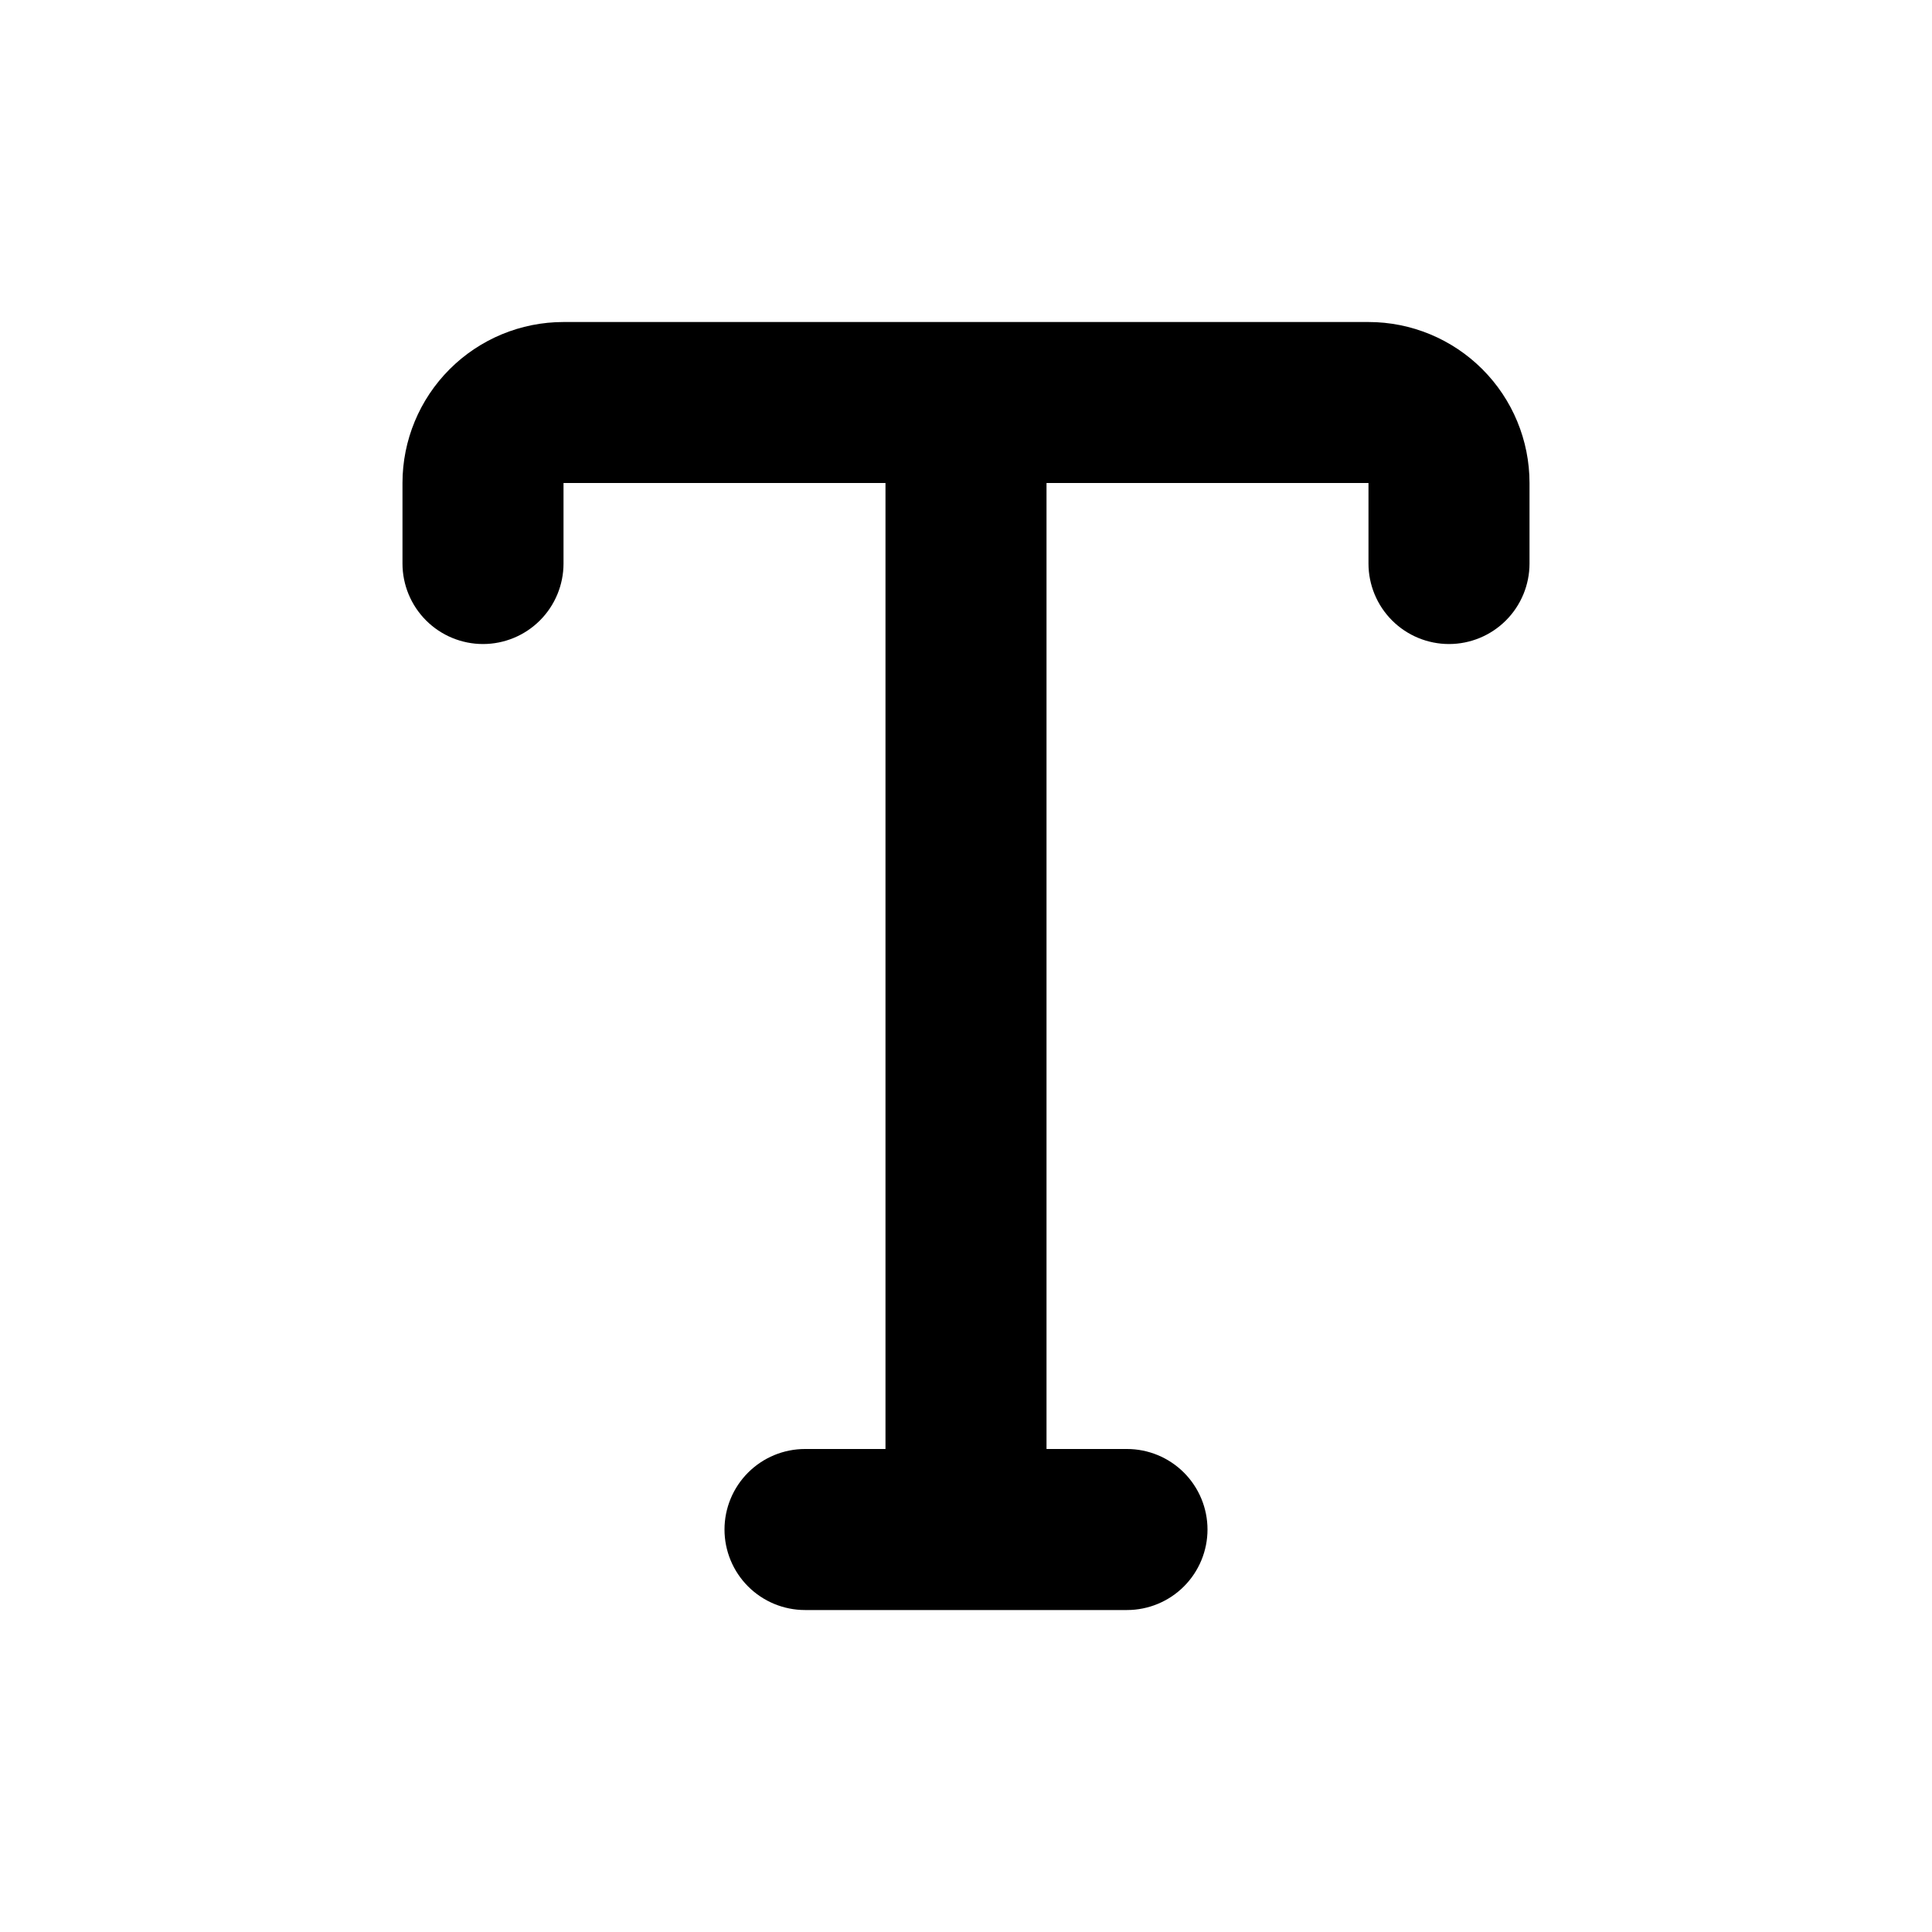
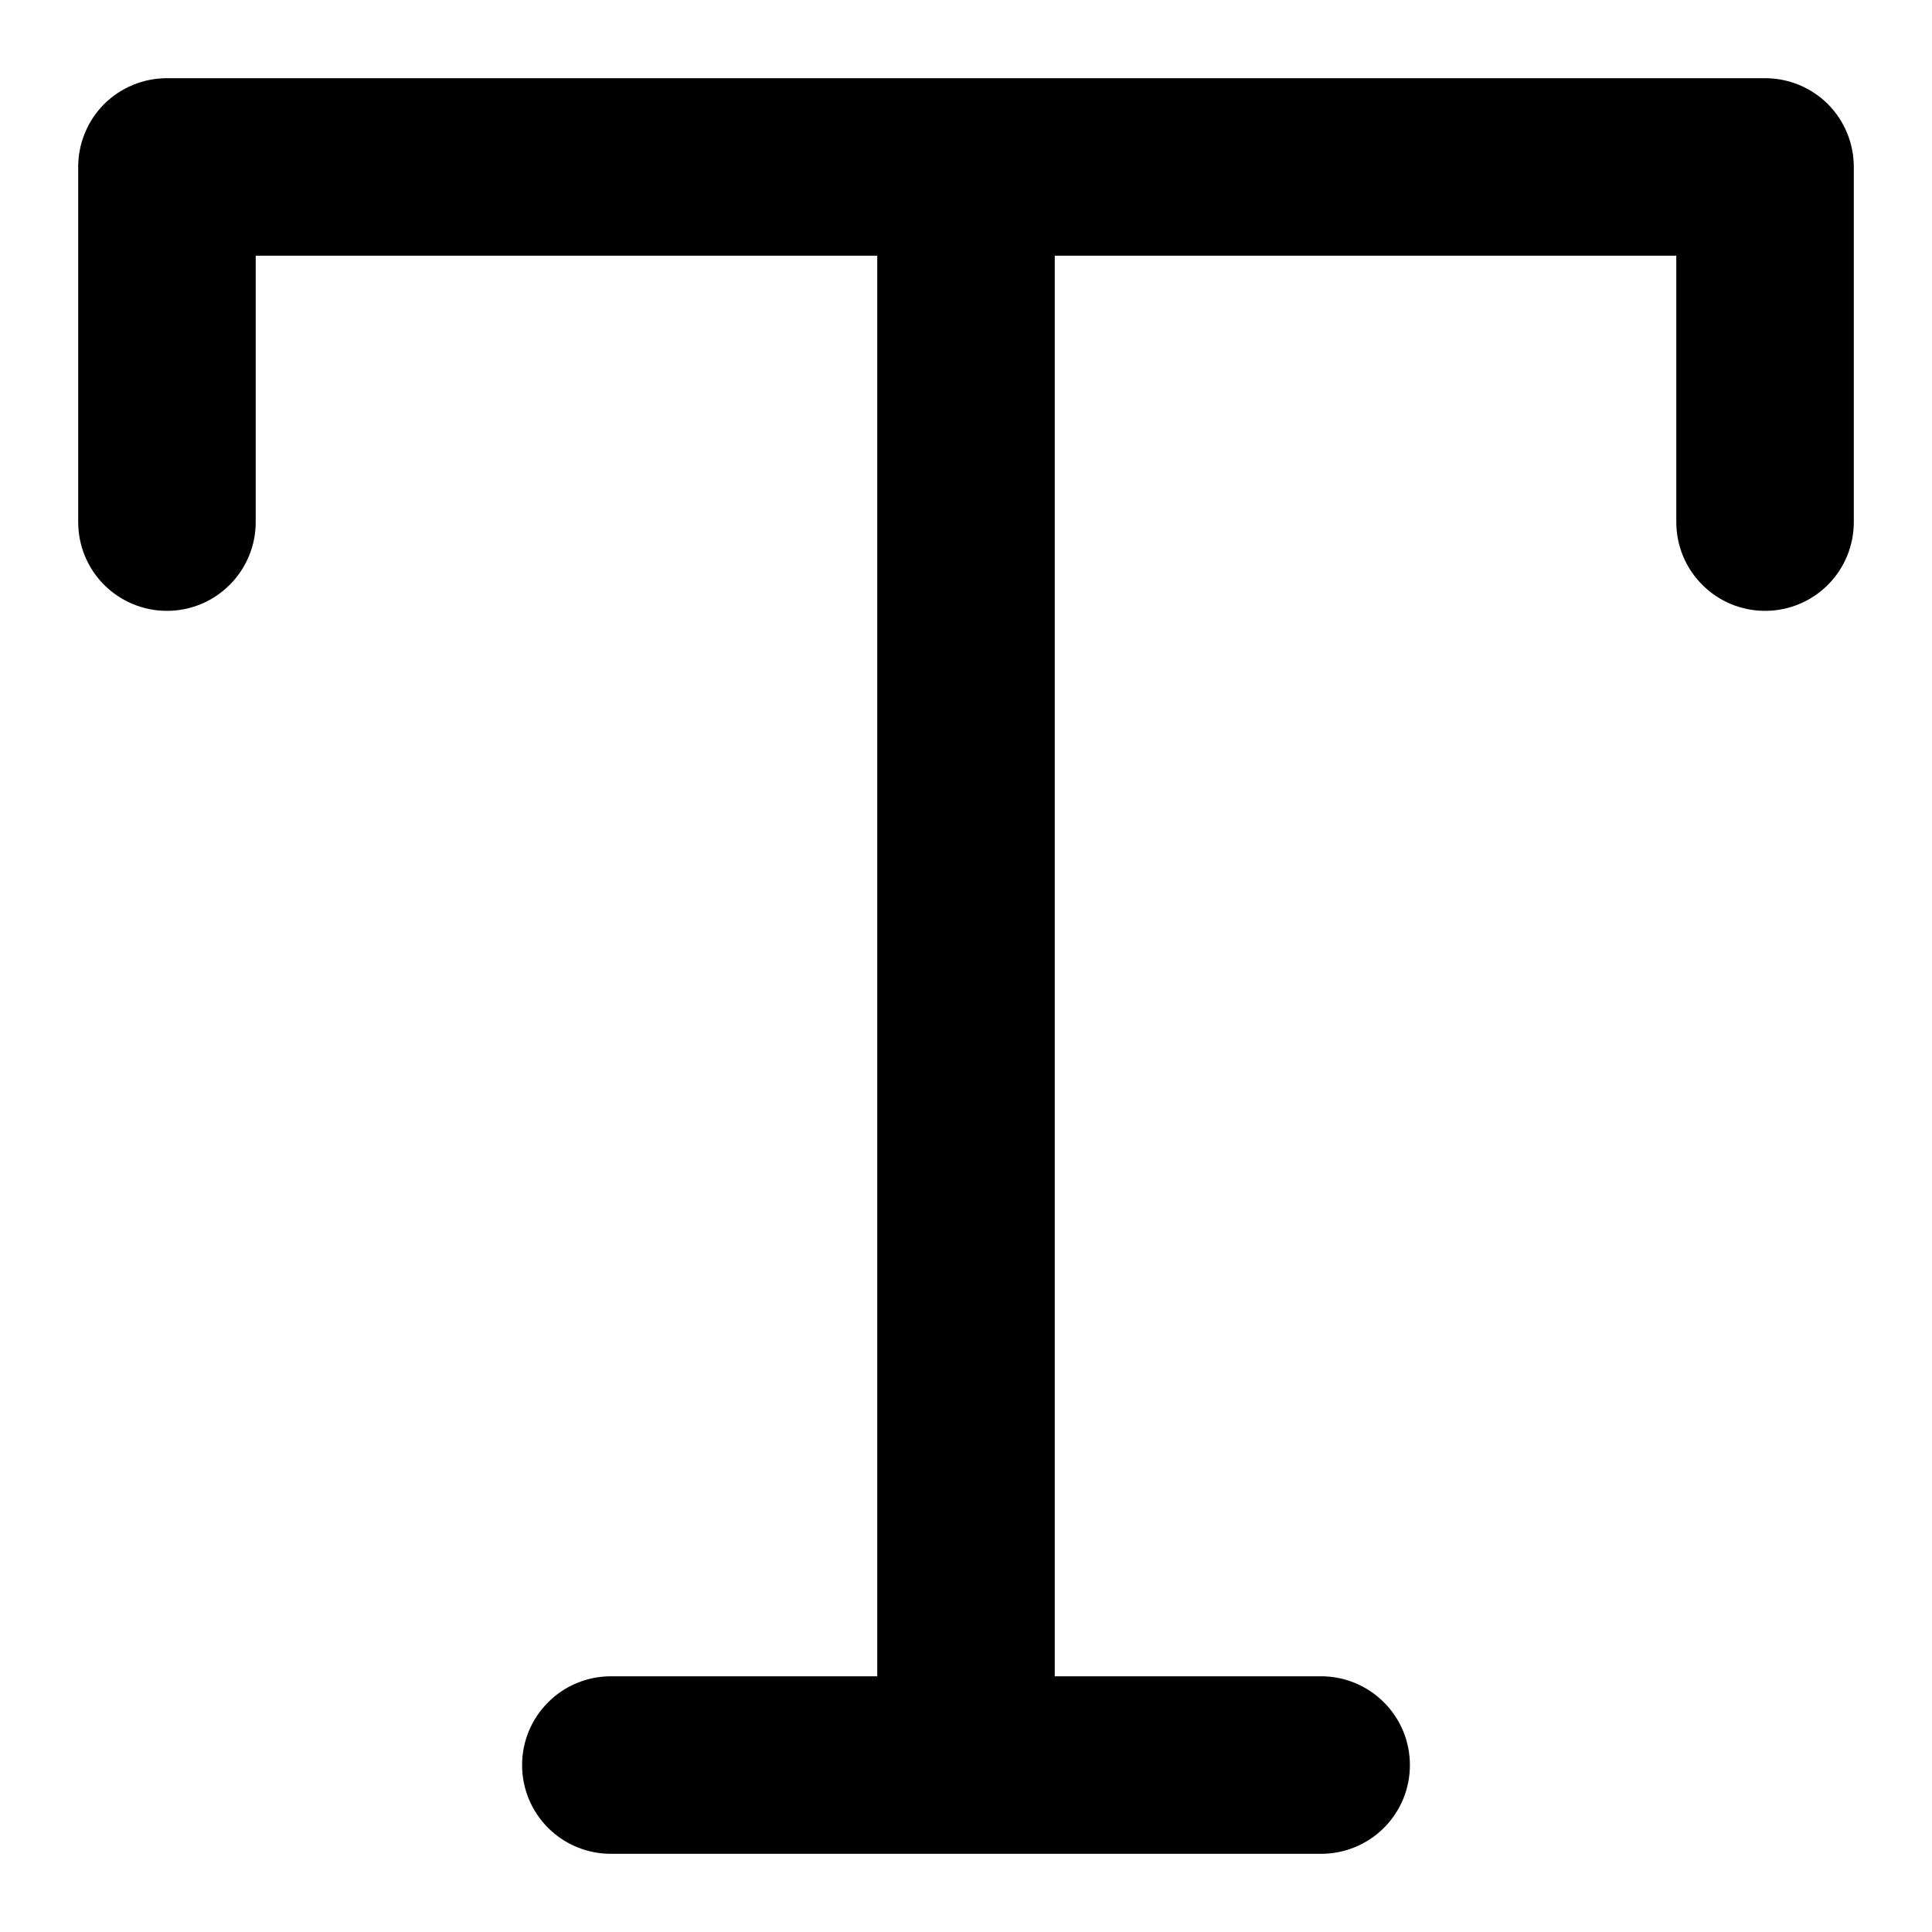
- <svg xmlns="http://www.w3.org/2000/svg" width="43" height="43" viewBox="0 0 43 43" fill="none">
-   <path d="M8.958 10.75C8.958 9.8 9.336 8.889 10.008 8.217C10.68 7.545 11.591 7.167 12.542 7.167H30.458C31.409 7.167 32.32 7.545 32.992 8.217C33.664 8.889 34.042 9.8 34.042 10.75V12.542C34.042 13.017 33.853 13.473 33.517 13.809C33.181 14.145 32.725 14.334 32.25 14.334C31.775 14.334 31.319 14.145 30.983 13.809C30.647 13.473 30.458 13.017 30.458 12.542V10.75H23.292V32.25H25.083C25.558 32.25 26.014 32.439 26.35 32.775C26.686 33.111 26.875 33.567 26.875 34.042C26.875 34.517 26.686 34.973 26.35 35.309C26.014 35.645 25.558 35.834 25.083 35.834H17.917C17.442 35.834 16.986 35.645 16.65 35.309C16.314 34.973 16.125 34.517 16.125 34.042C16.125 33.567 16.314 33.111 16.65 32.775C16.986 32.439 17.442 32.25 17.917 32.25H19.708V10.75H12.542V12.542C12.542 13.017 12.353 13.473 12.017 13.809C11.681 14.145 11.225 14.334 10.75 14.334C10.275 14.334 9.819 14.145 9.483 13.809C9.147 13.473 8.958 13.017 8.958 12.542V10.75Z" fill="black" />
+ <svg xmlns="http://www.w3.org/2000/svg" width="17" height="17" viewBox="0 0 17 17" fill="none">
+   <path d="M16.312 1.469V4.594C16.312 4.801 16.23 5 16.084 5.146C15.937 5.293 15.739 5.375 15.531 5.375C15.324 5.375 15.125 5.293 14.979 5.146C14.832 5 14.75 4.801 14.75 4.594V2.25H9.281V14.75H11.625C11.832 14.75 12.031 14.832 12.177 14.979C12.324 15.125 12.406 15.324 12.406 15.531C12.406 15.739 12.324 15.937 12.177 16.084C12.031 16.23 11.832 16.312 11.625 16.312H5.375C5.168 16.312 4.969 16.23 4.823 16.084C4.676 15.937 4.594 15.739 4.594 15.531C4.594 15.324 4.676 15.125 4.823 14.979C4.969 14.832 5.168 14.75 5.375 14.75H7.719V2.25H2.25V4.594C2.25 4.801 2.168 5 2.021 5.146C1.875 5.293 1.676 5.375 1.469 5.375C1.262 5.375 1.063 5.293 0.916 5.146C0.77 5 0.688 4.801 0.688 4.594V1.469C0.688 1.262 0.77 1.063 0.916 0.916C1.063 0.77 1.262 0.688 1.469 0.688H15.531C15.739 0.688 15.937 0.77 16.084 0.916C16.23 1.063 16.312 1.262 16.312 1.469Z" fill="black" />
</svg>
